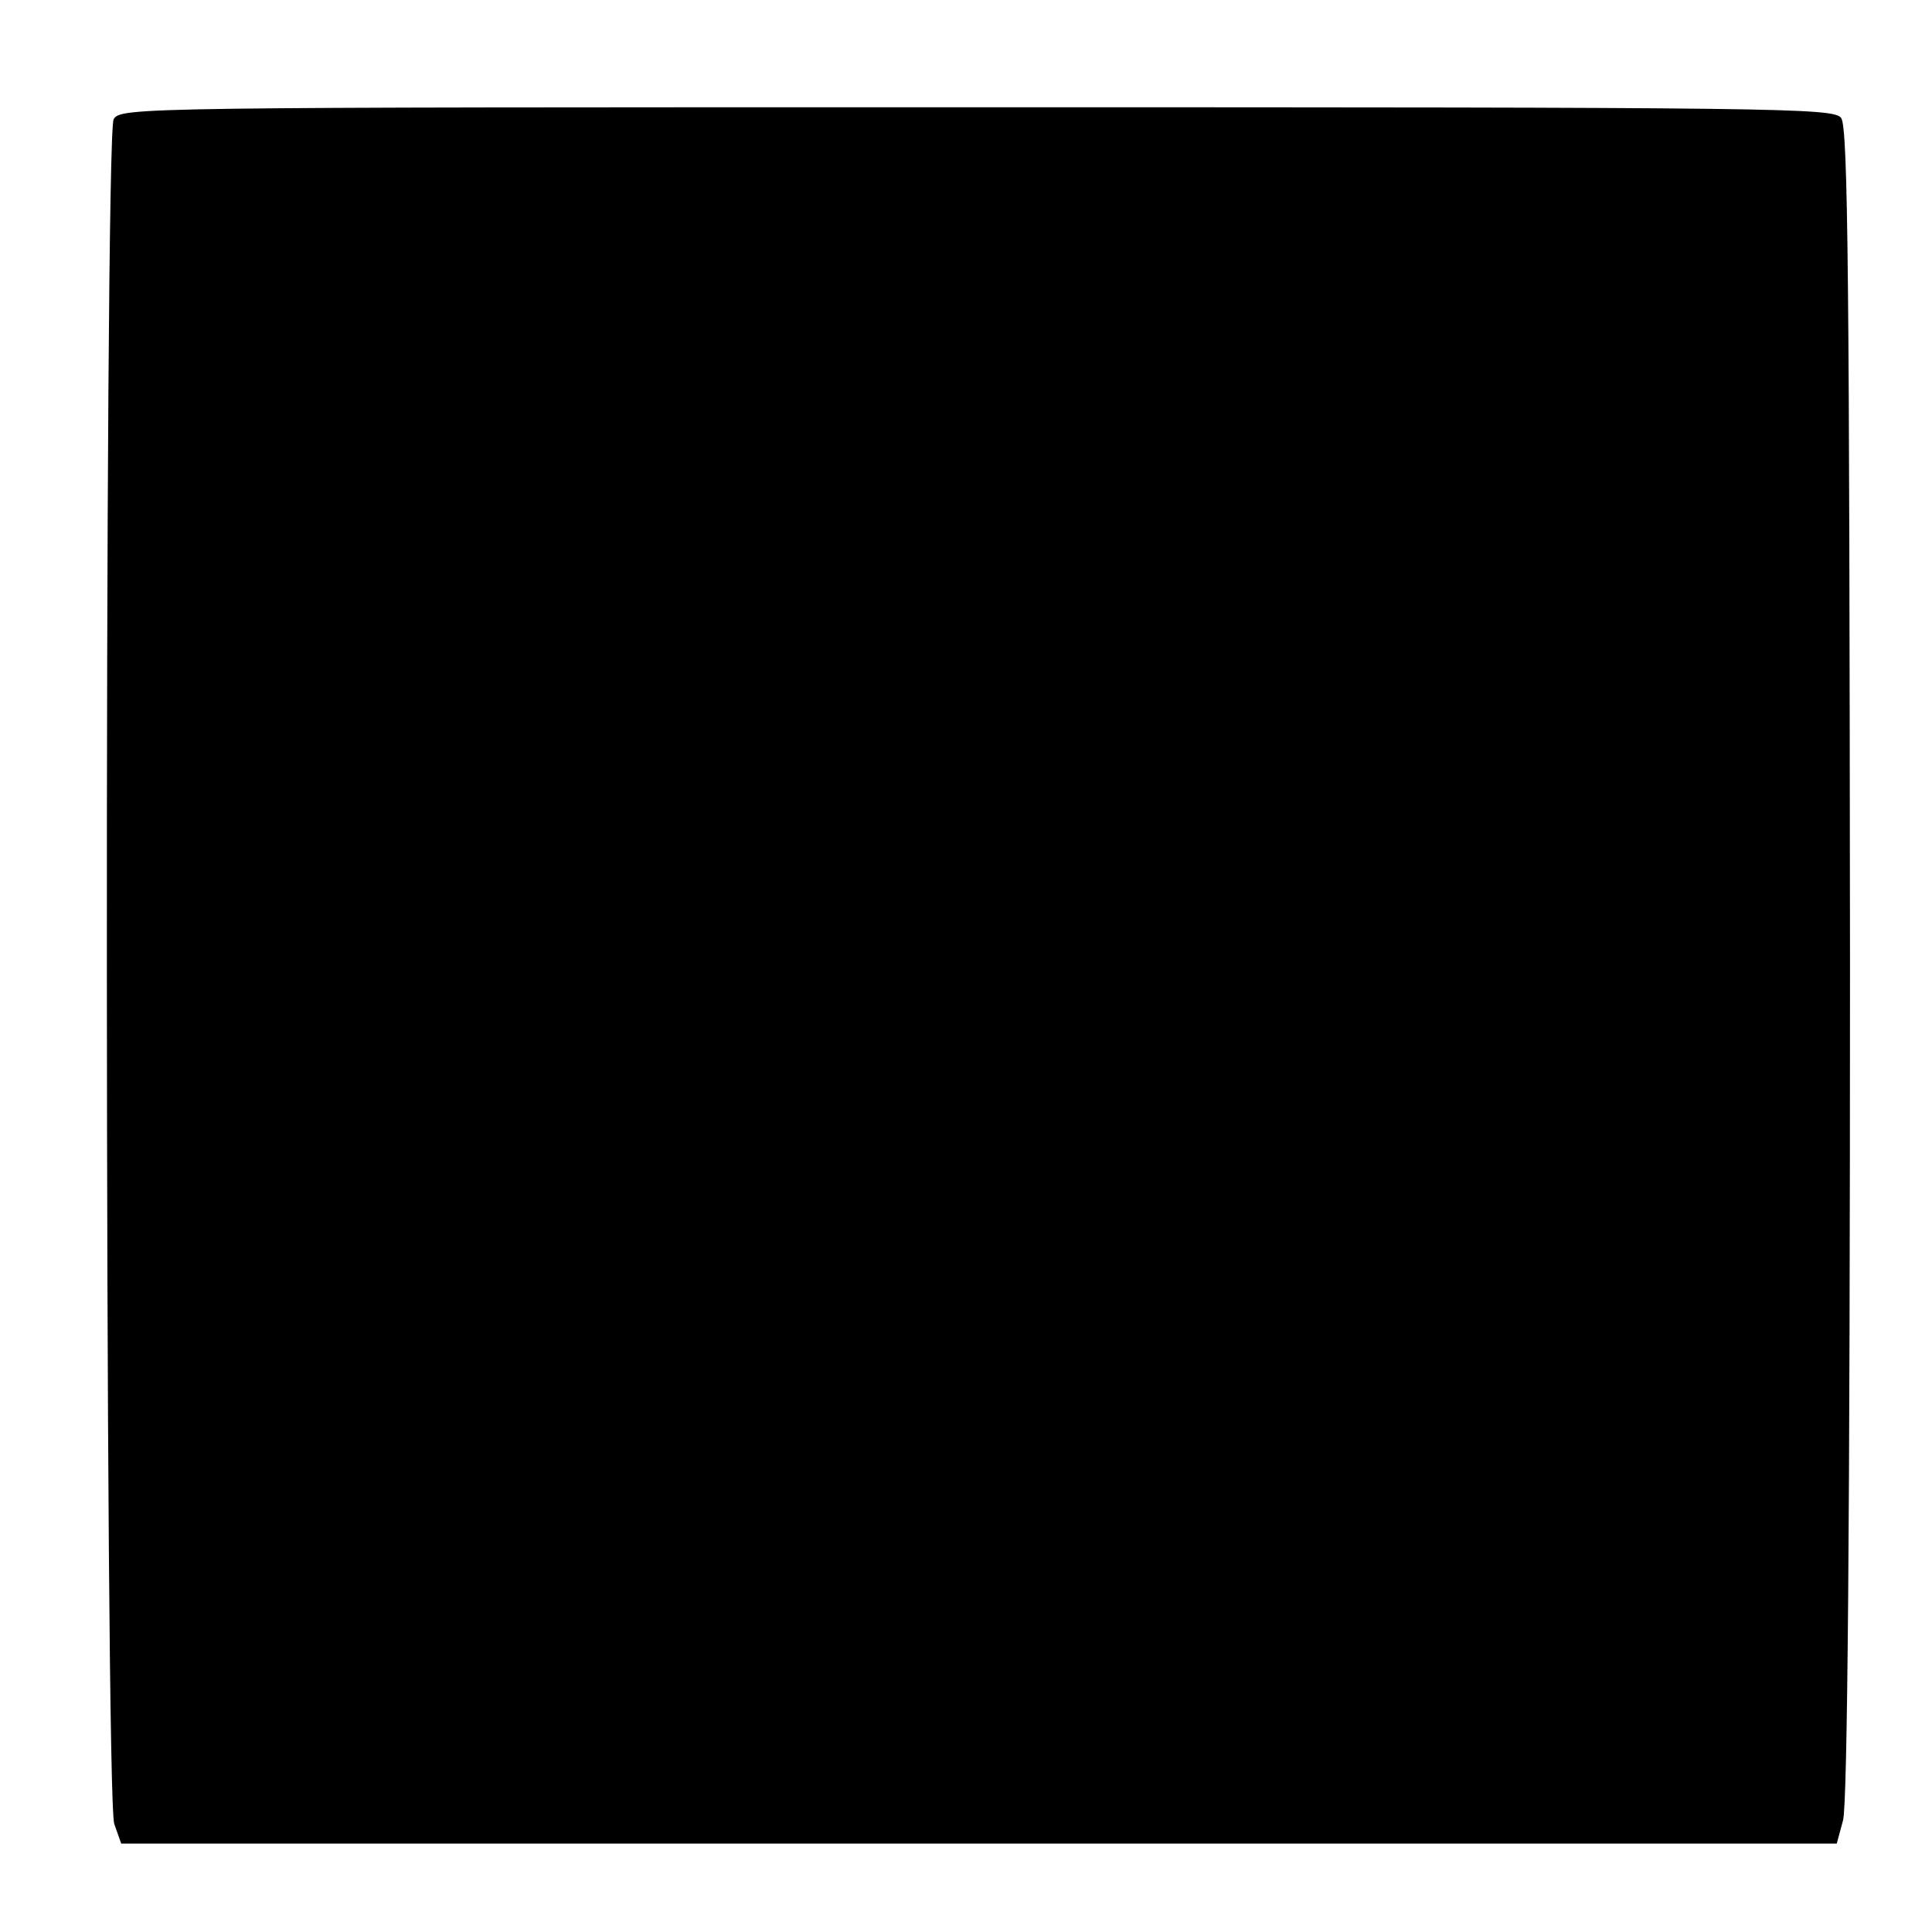
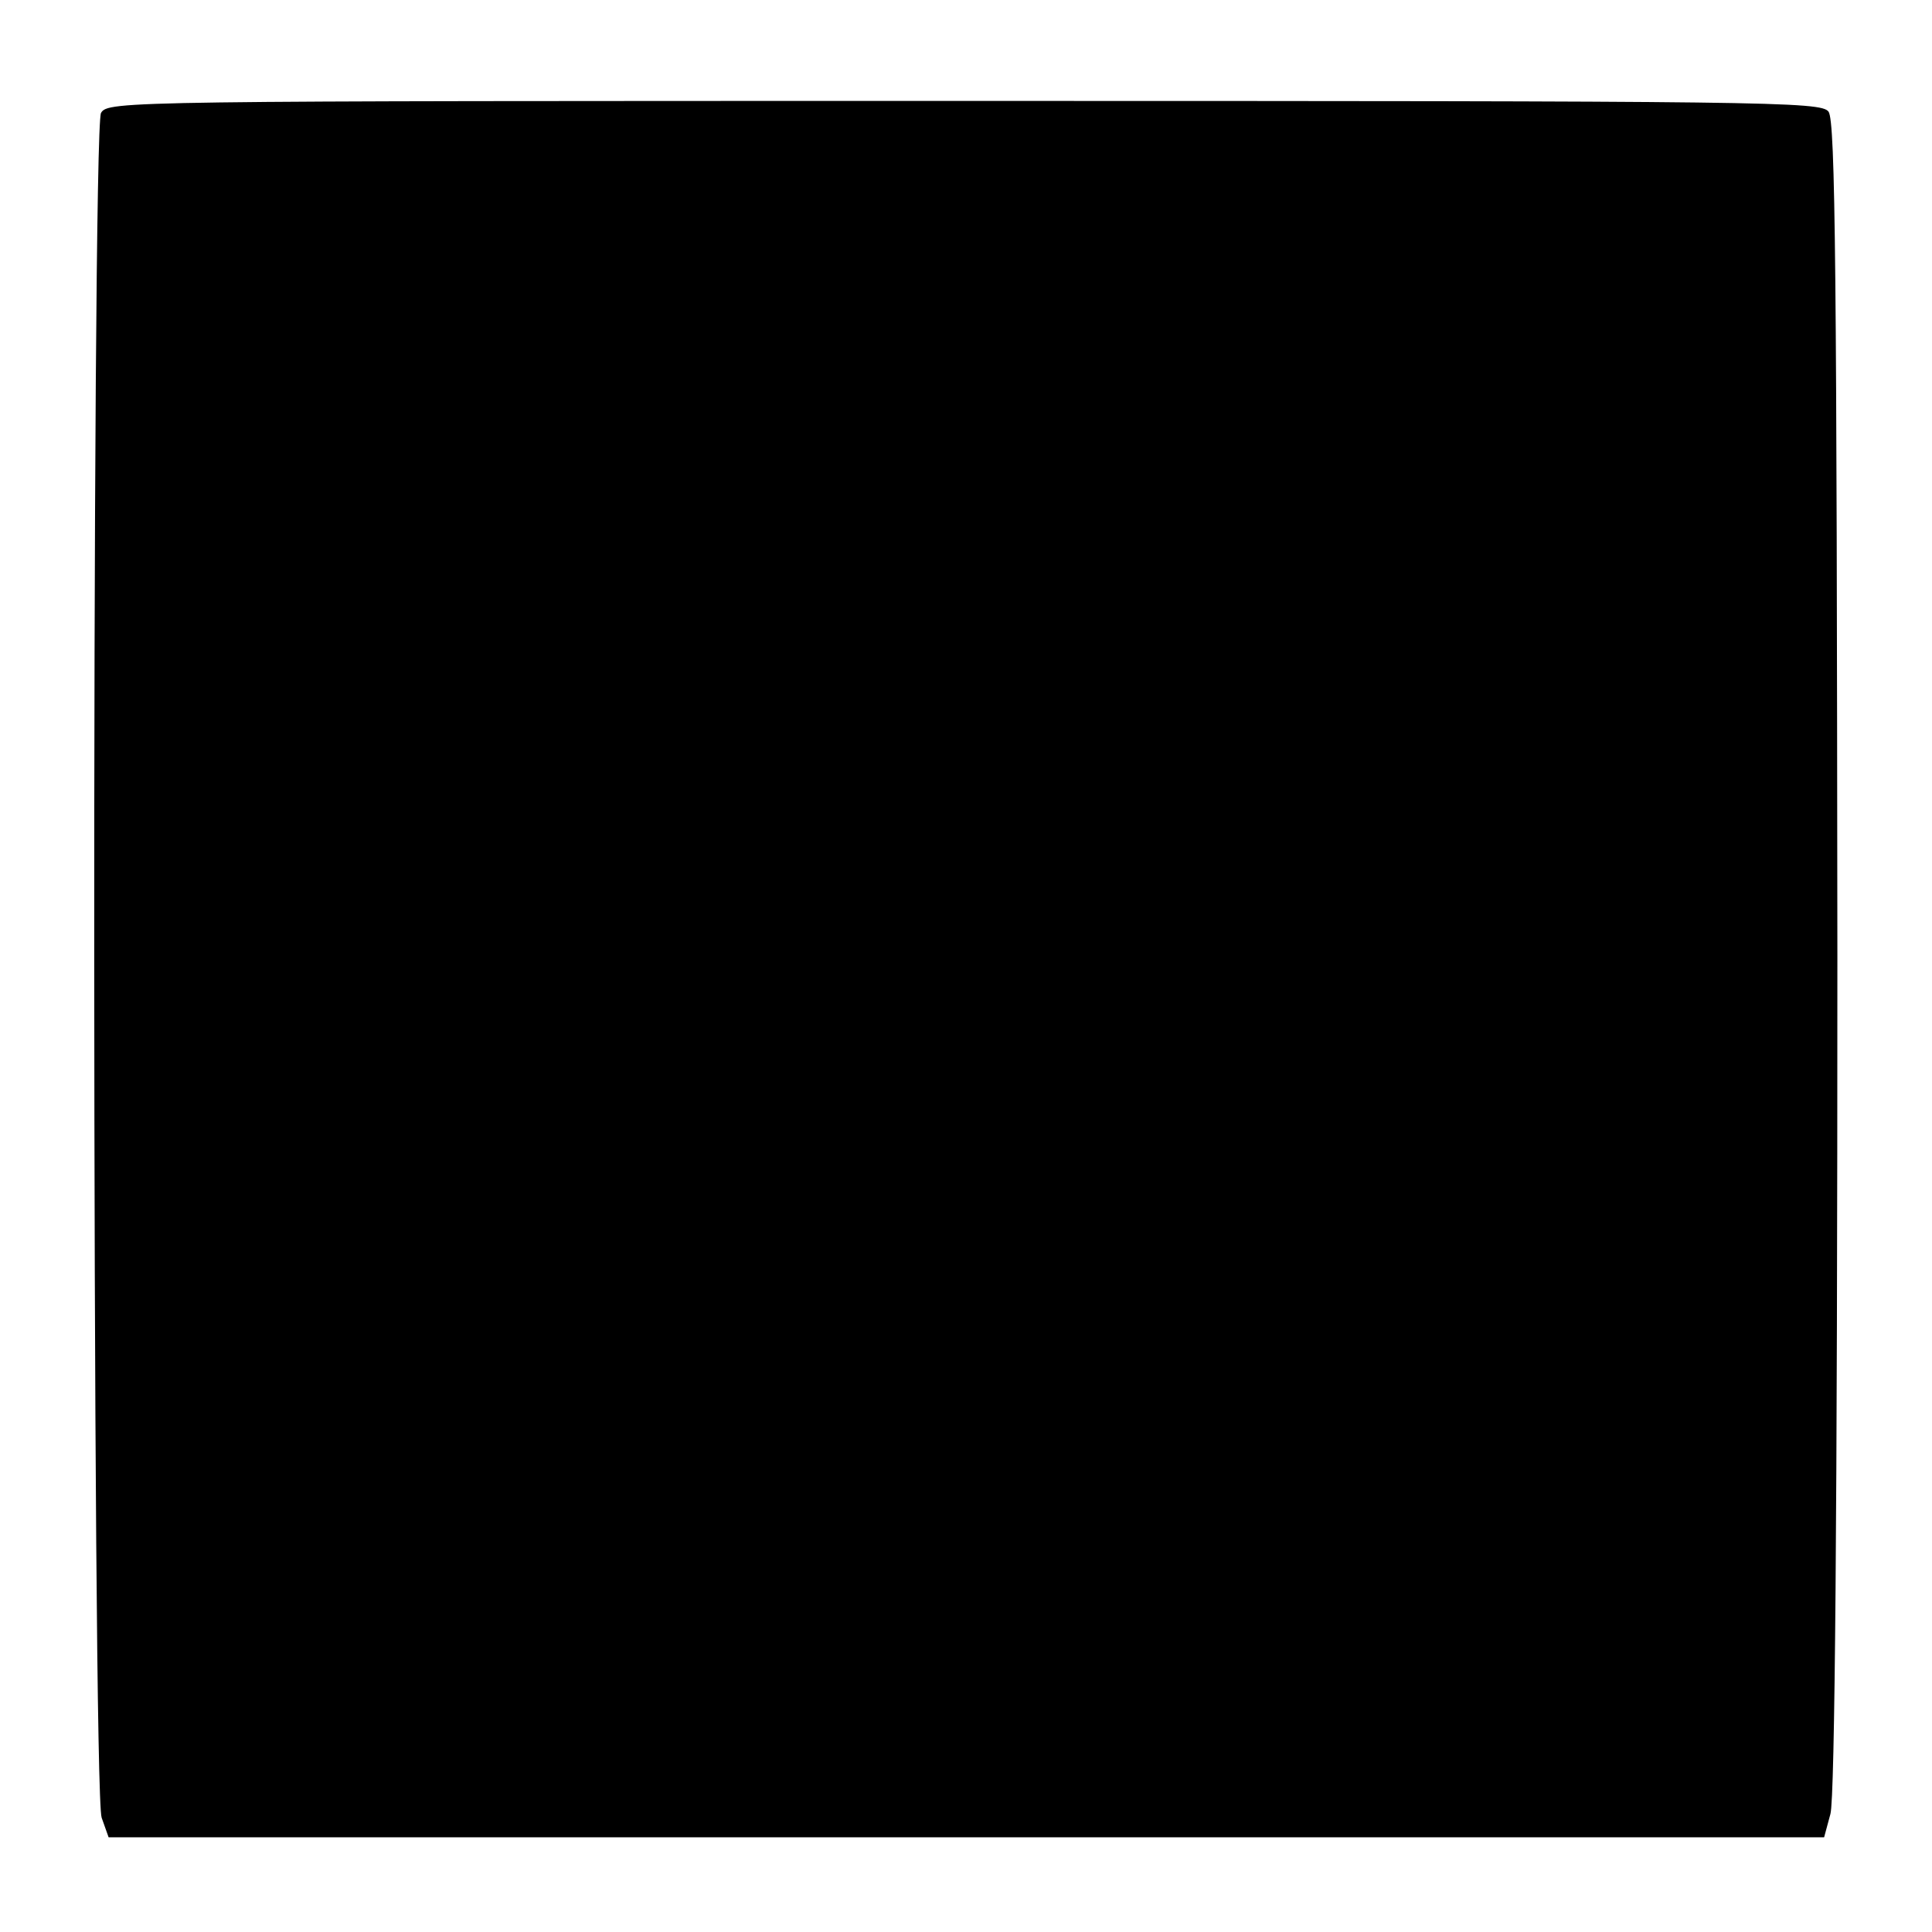
<svg xmlns="http://www.w3.org/2000/svg" version="1.0" width="16pt" height="16pt" viewBox="0 0 16 16" preserveAspectRatio="xMidYMid meet">
  <g transform="translate(0,16) scale(0.005229,-0.005229)" fill="#000000" stroke="none">
-     <path d="M180 2871 c-15 -28 -14 -2657 1 -2700 l11 -31 1359 0 1358 0 10 37 c7 26 11 473 11 1358 -1 1082 -3 1323 -14 1338 -12 16 -90 17 -1369 17 -1331 0 -1356 0 -1367 -19z" />
+     <path d="M160 2881 c-15 -28 -14 -2657 1 -2700 l11 -31 1359 0 1358 0 10 37 c7 26 11 473 11 1358 -1 1082 -3 1323 -14 1338 -12 16 -90 17 -1369 17 -1331 0 -1356 0 -1367 -19z" />
  </g>
</svg>
